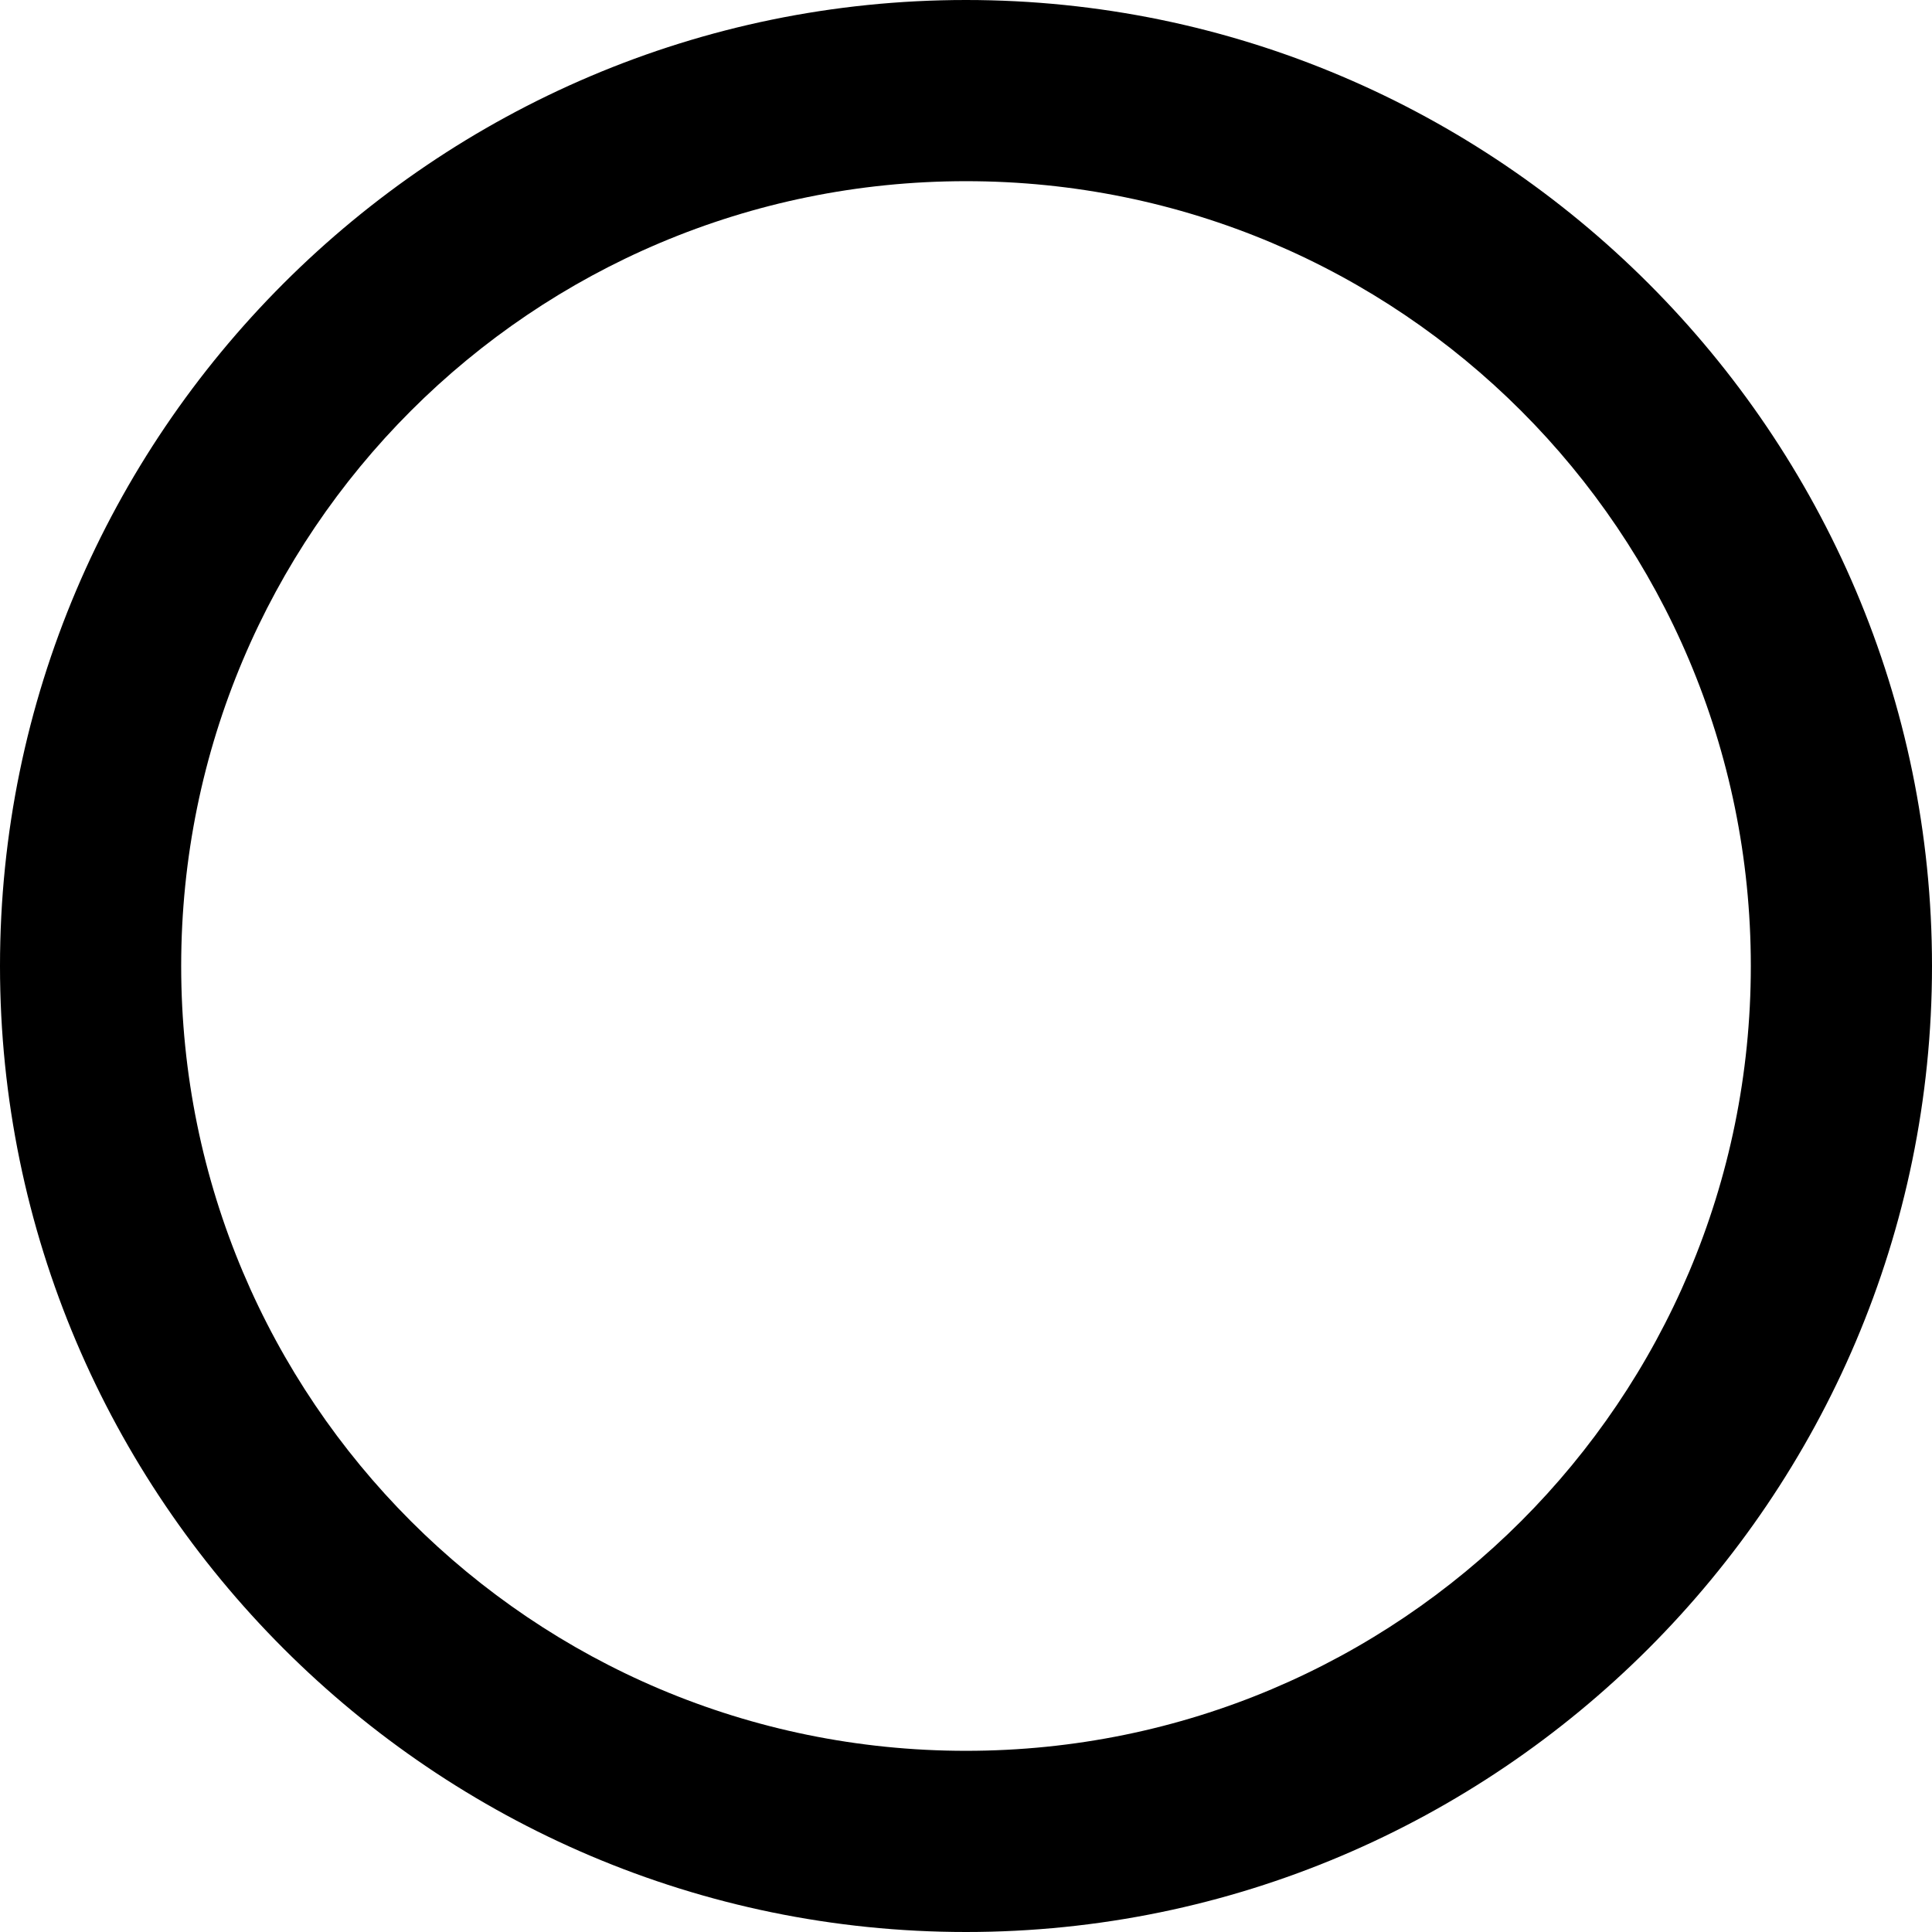
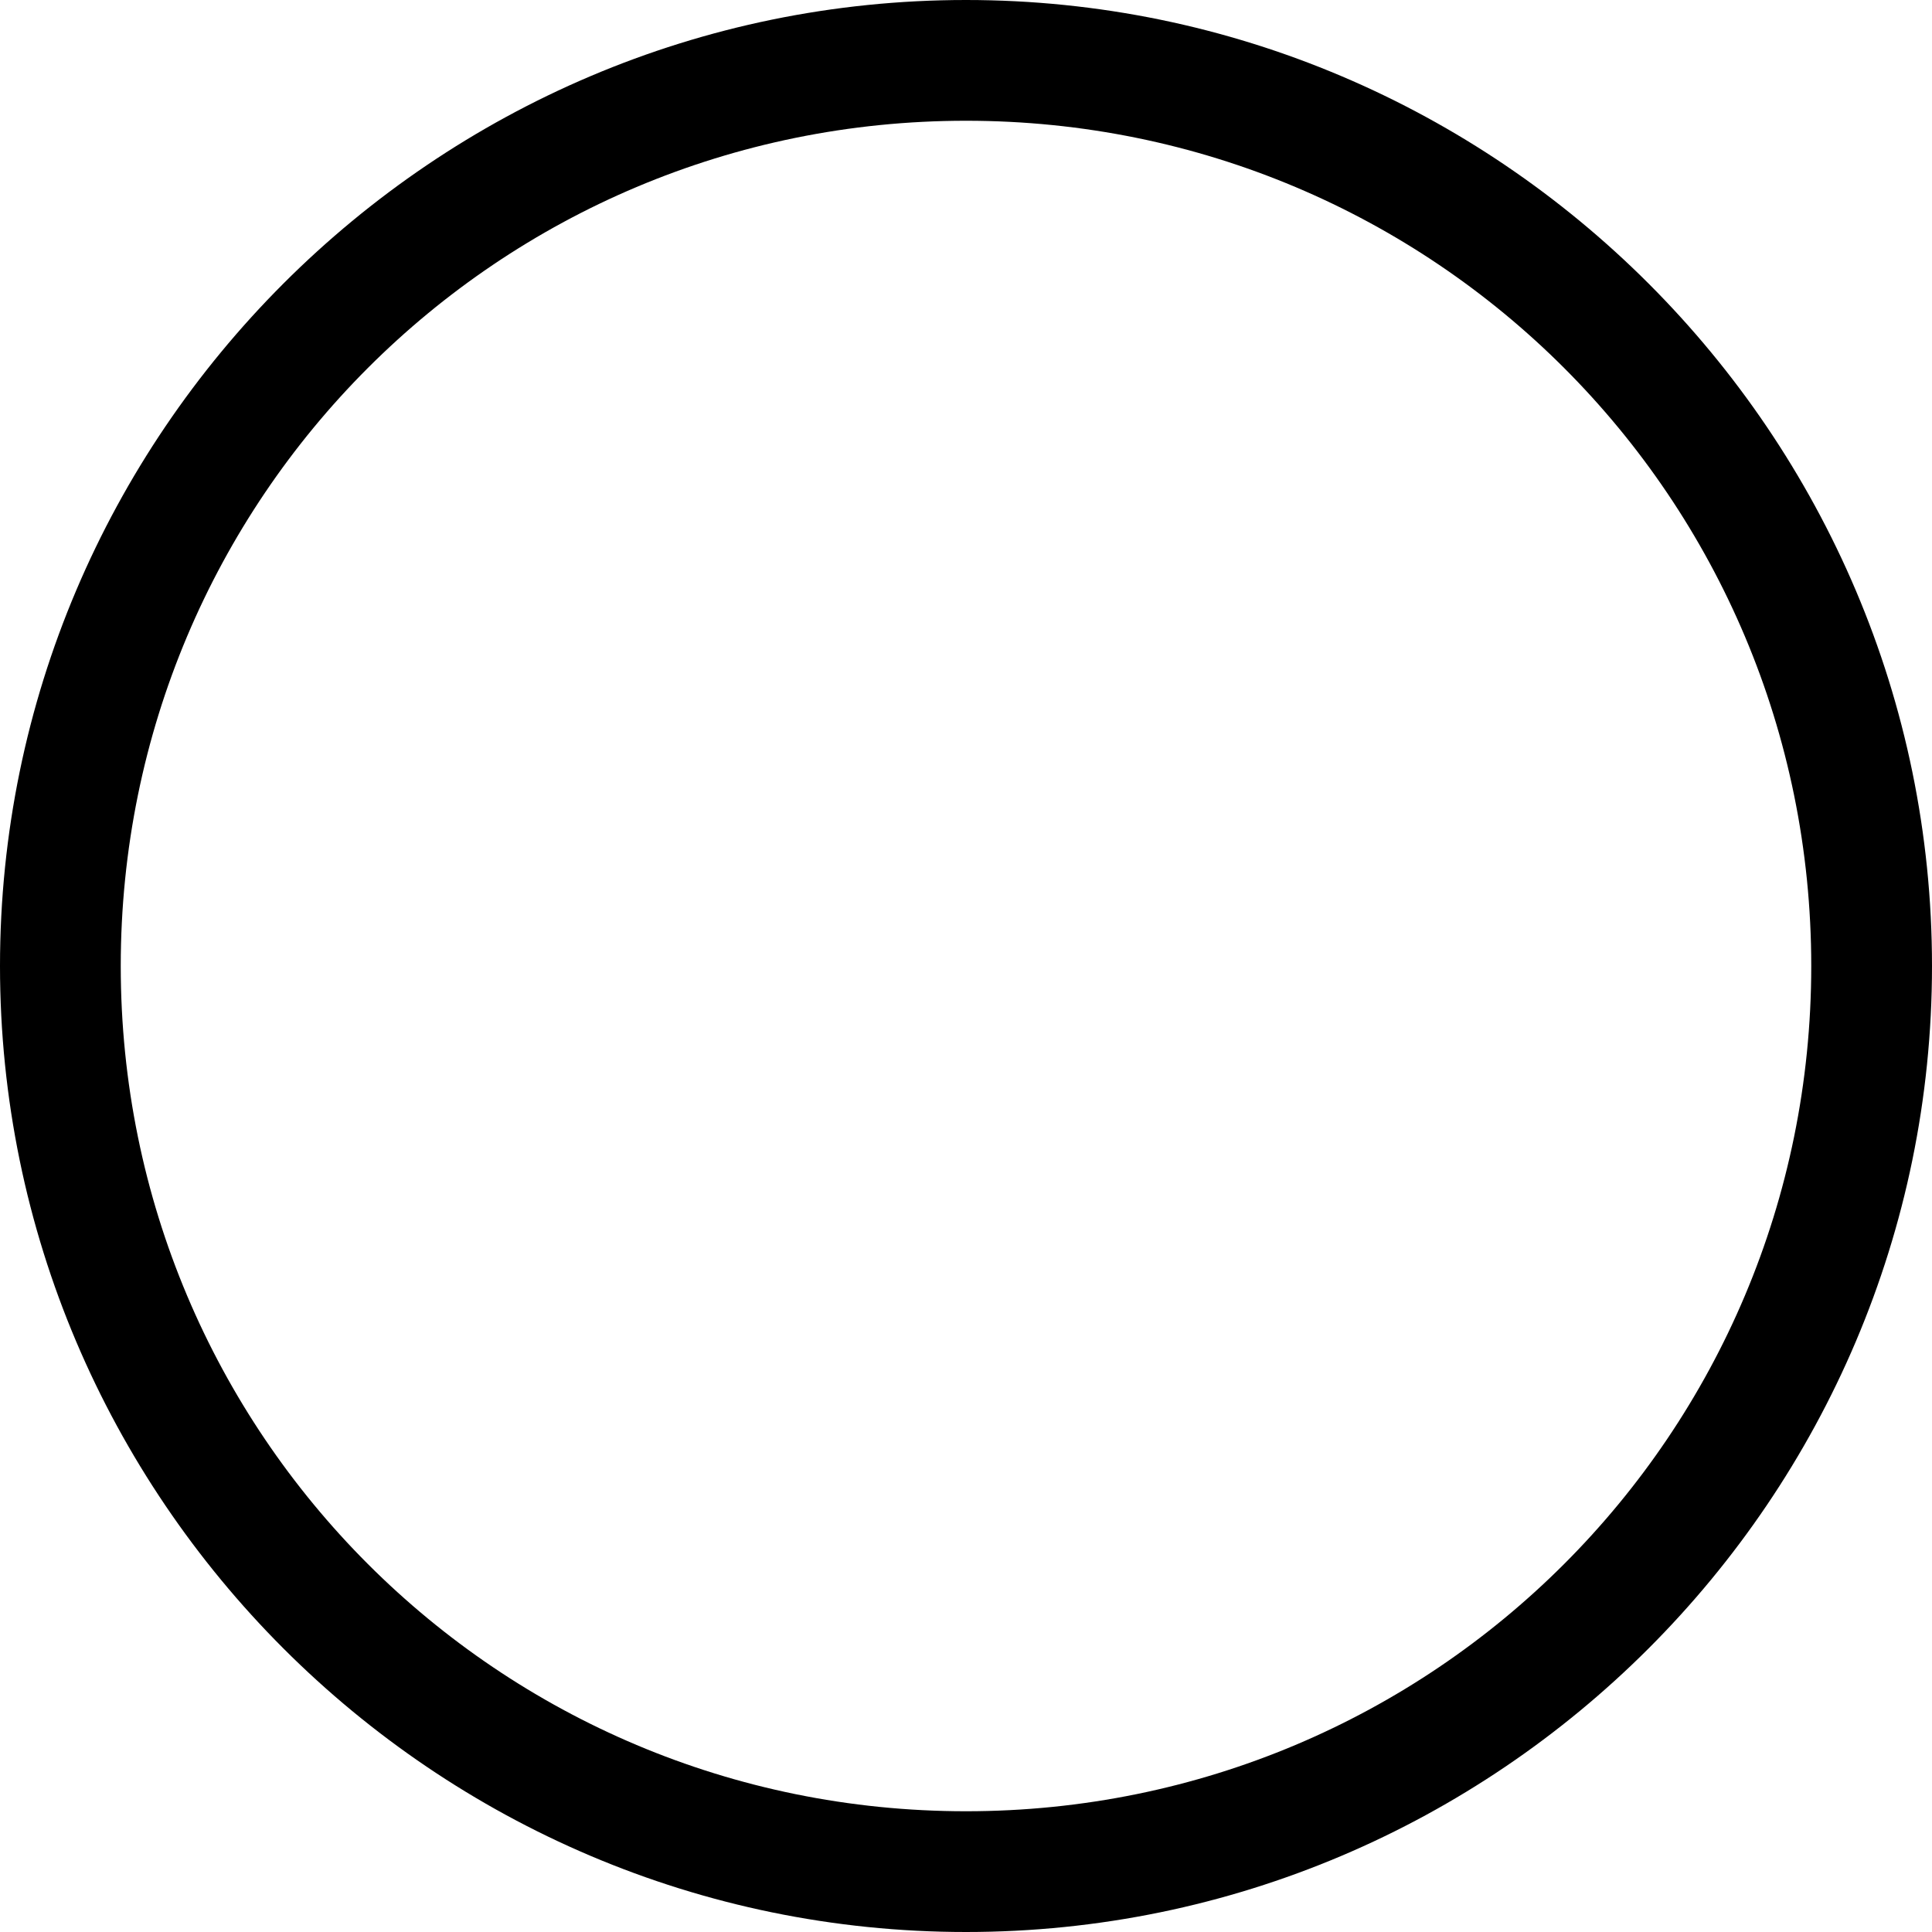
<svg xmlns="http://www.w3.org/2000/svg" width="18" height="18" viewBox="0 0 18 18" fill="none">
-   <path d="M16.312 9C16.312 4.957 13.043 1.688 9 1.688C4.957 1.688 1.688 4.957 1.688 9C1.688 13.043 4.957 16.312 9 16.312C13.043 16.312 16.312 13.043 16.312 9ZM0 9C0 4.043 4.043 0 9 0C13.957 0 18 4.043 18 9C18 13.957 13.957 18 9 18C4.043 18 0 13.957 0 9Z" fill="black" />
+   <path d="M16.875 9C16.875 4.641 13.359 1.125 9 1.125C4.641 1.125 1.125 4.641 1.125 9C1.125 13.359 4.641 16.875 9 16.875C13.359 16.875 16.875 13.359 16.875 9ZM0 9C0 4.043 4.043 0 9 0C13.957 0 18 4.043 18 9C18 13.957 13.957 18 9 18C4.043 18 0 13.957 0 9Z" fill="black" />
</svg>
